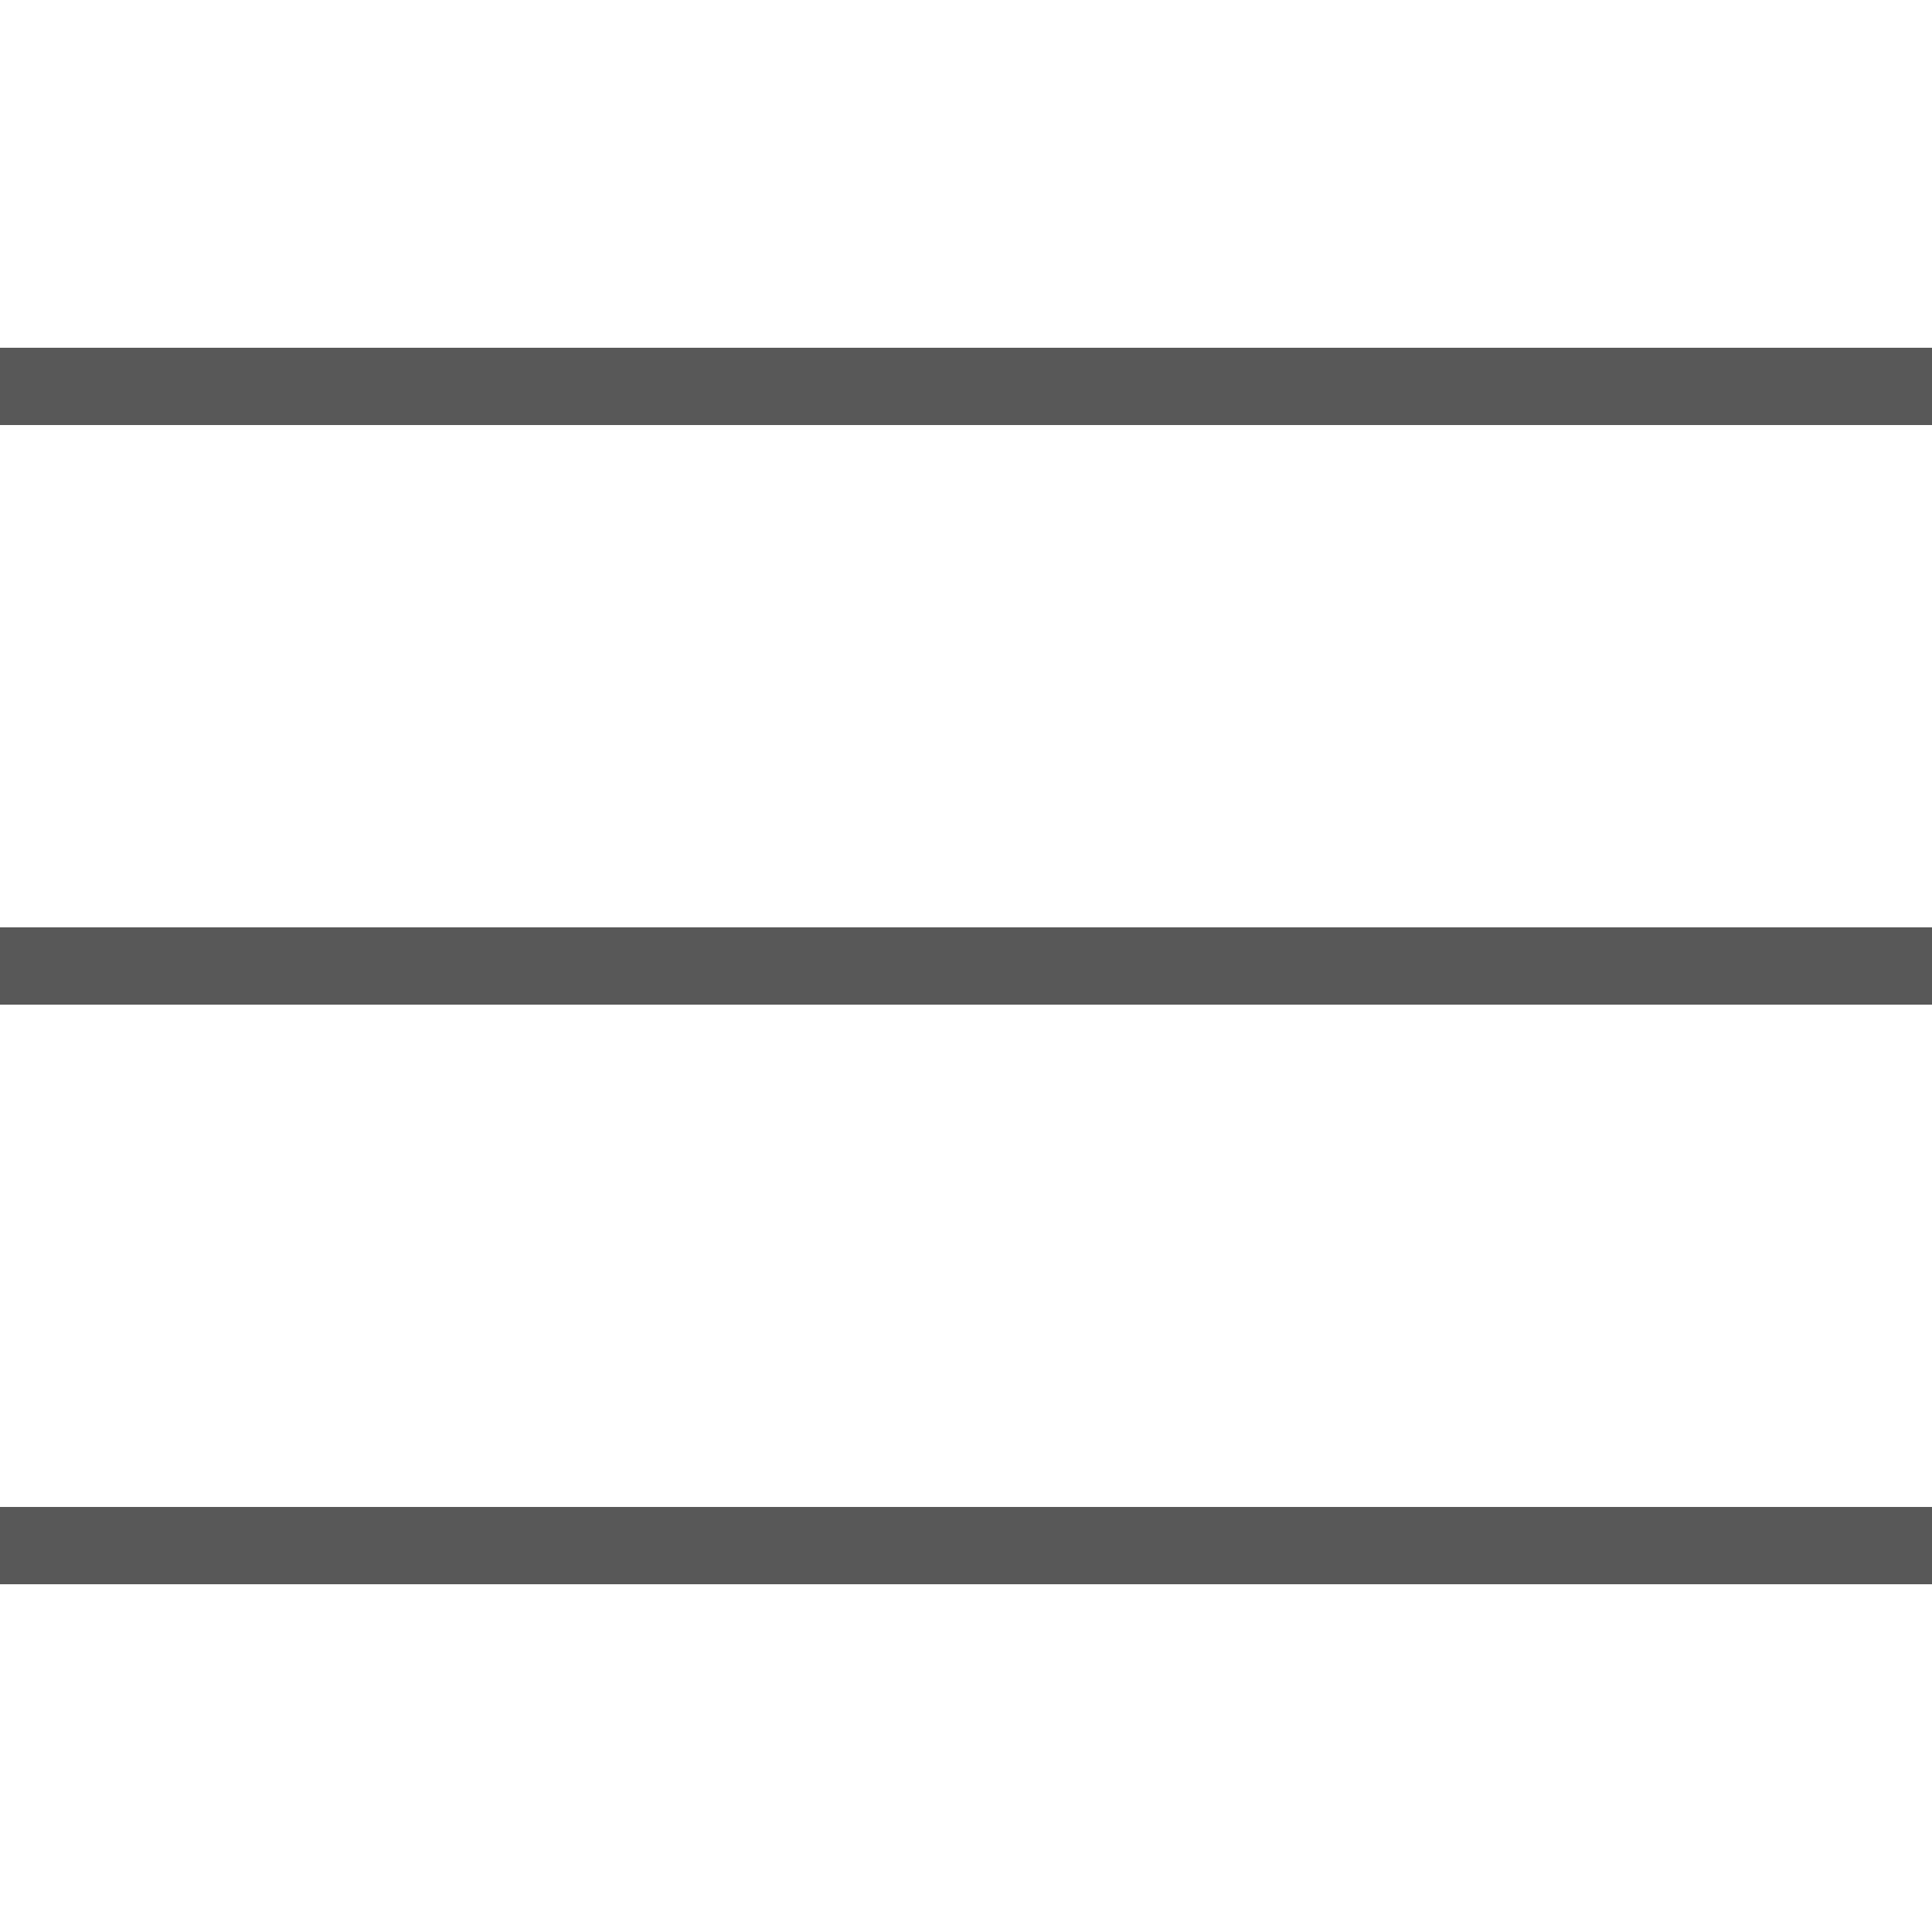
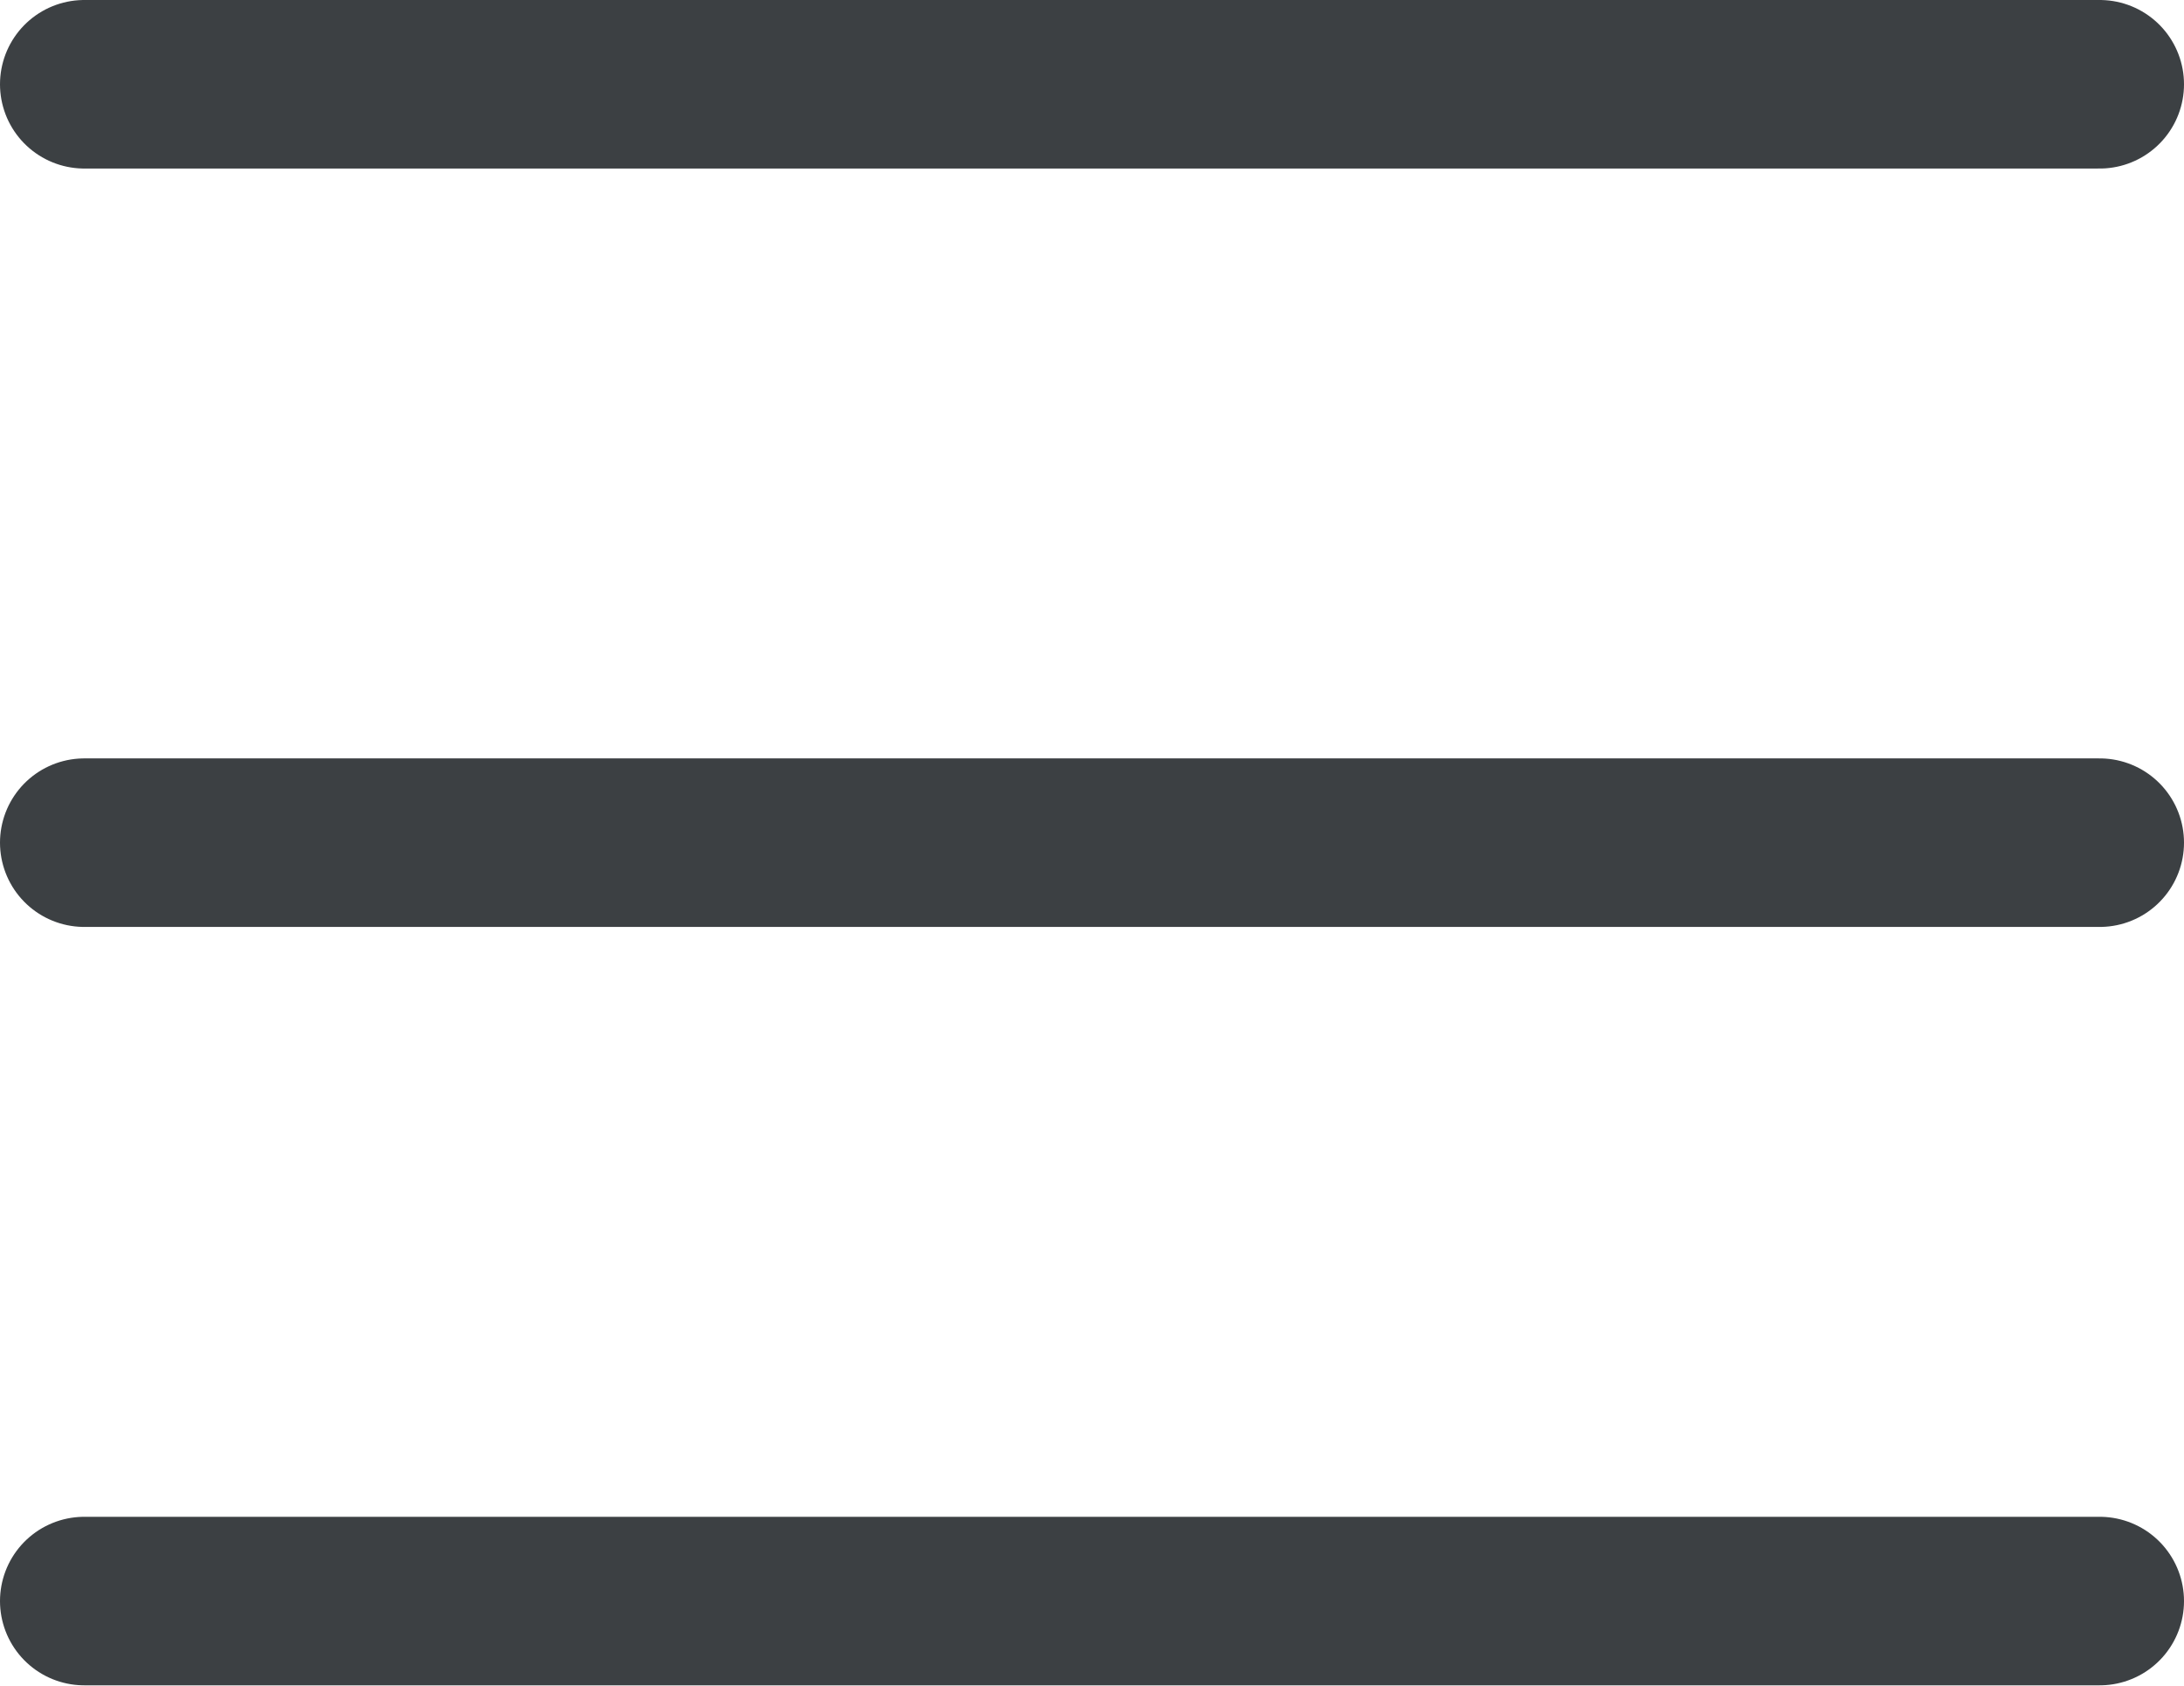
- <svg xmlns="http://www.w3.org/2000/svg" viewBox="0,0,256,256" width="23px" height="23px" fill-rule="nonzero">
-   <g fill="#585858" fill-rule="nonzero" stroke="none" stroke-width="1" stroke-linecap="butt" stroke-linejoin="miter" stroke-miterlimit="10" stroke-dasharray="" stroke-dashoffset="0" font-family="none" font-weight="none" font-size="none" text-anchor="none" style="mix-blend-mode: normal">
-     <g transform="scale(5.12,5.12)">
-       <path d="M0,9v2h50v-2zM0,24v2h50v-2zM0,39v2h50v-2z" />
-     </g>
-   </g>
+ <svg xmlns="http://www.w3.org/2000/svg" width="25.917" height="20" viewBox="0 0 25.917 20">
+   <line id="Line_45" data-name="Line 45" x2="23.917" transform="translate(1 1)" fill="none" stroke="#3c4043" stroke-linecap="round" stroke-width="2" />
+   <line id="Line_46" data-name="Line 46" x2="23.917" transform="translate(1 10)" fill="none" stroke="#3c4043" stroke-linecap="round" stroke-width="2" />
+   <line id="Line_47" data-name="Line 47" x2="23.917" transform="translate(1 19)" fill="none" stroke="#3c4043" stroke-linecap="round" stroke-width="2" />
</svg>
